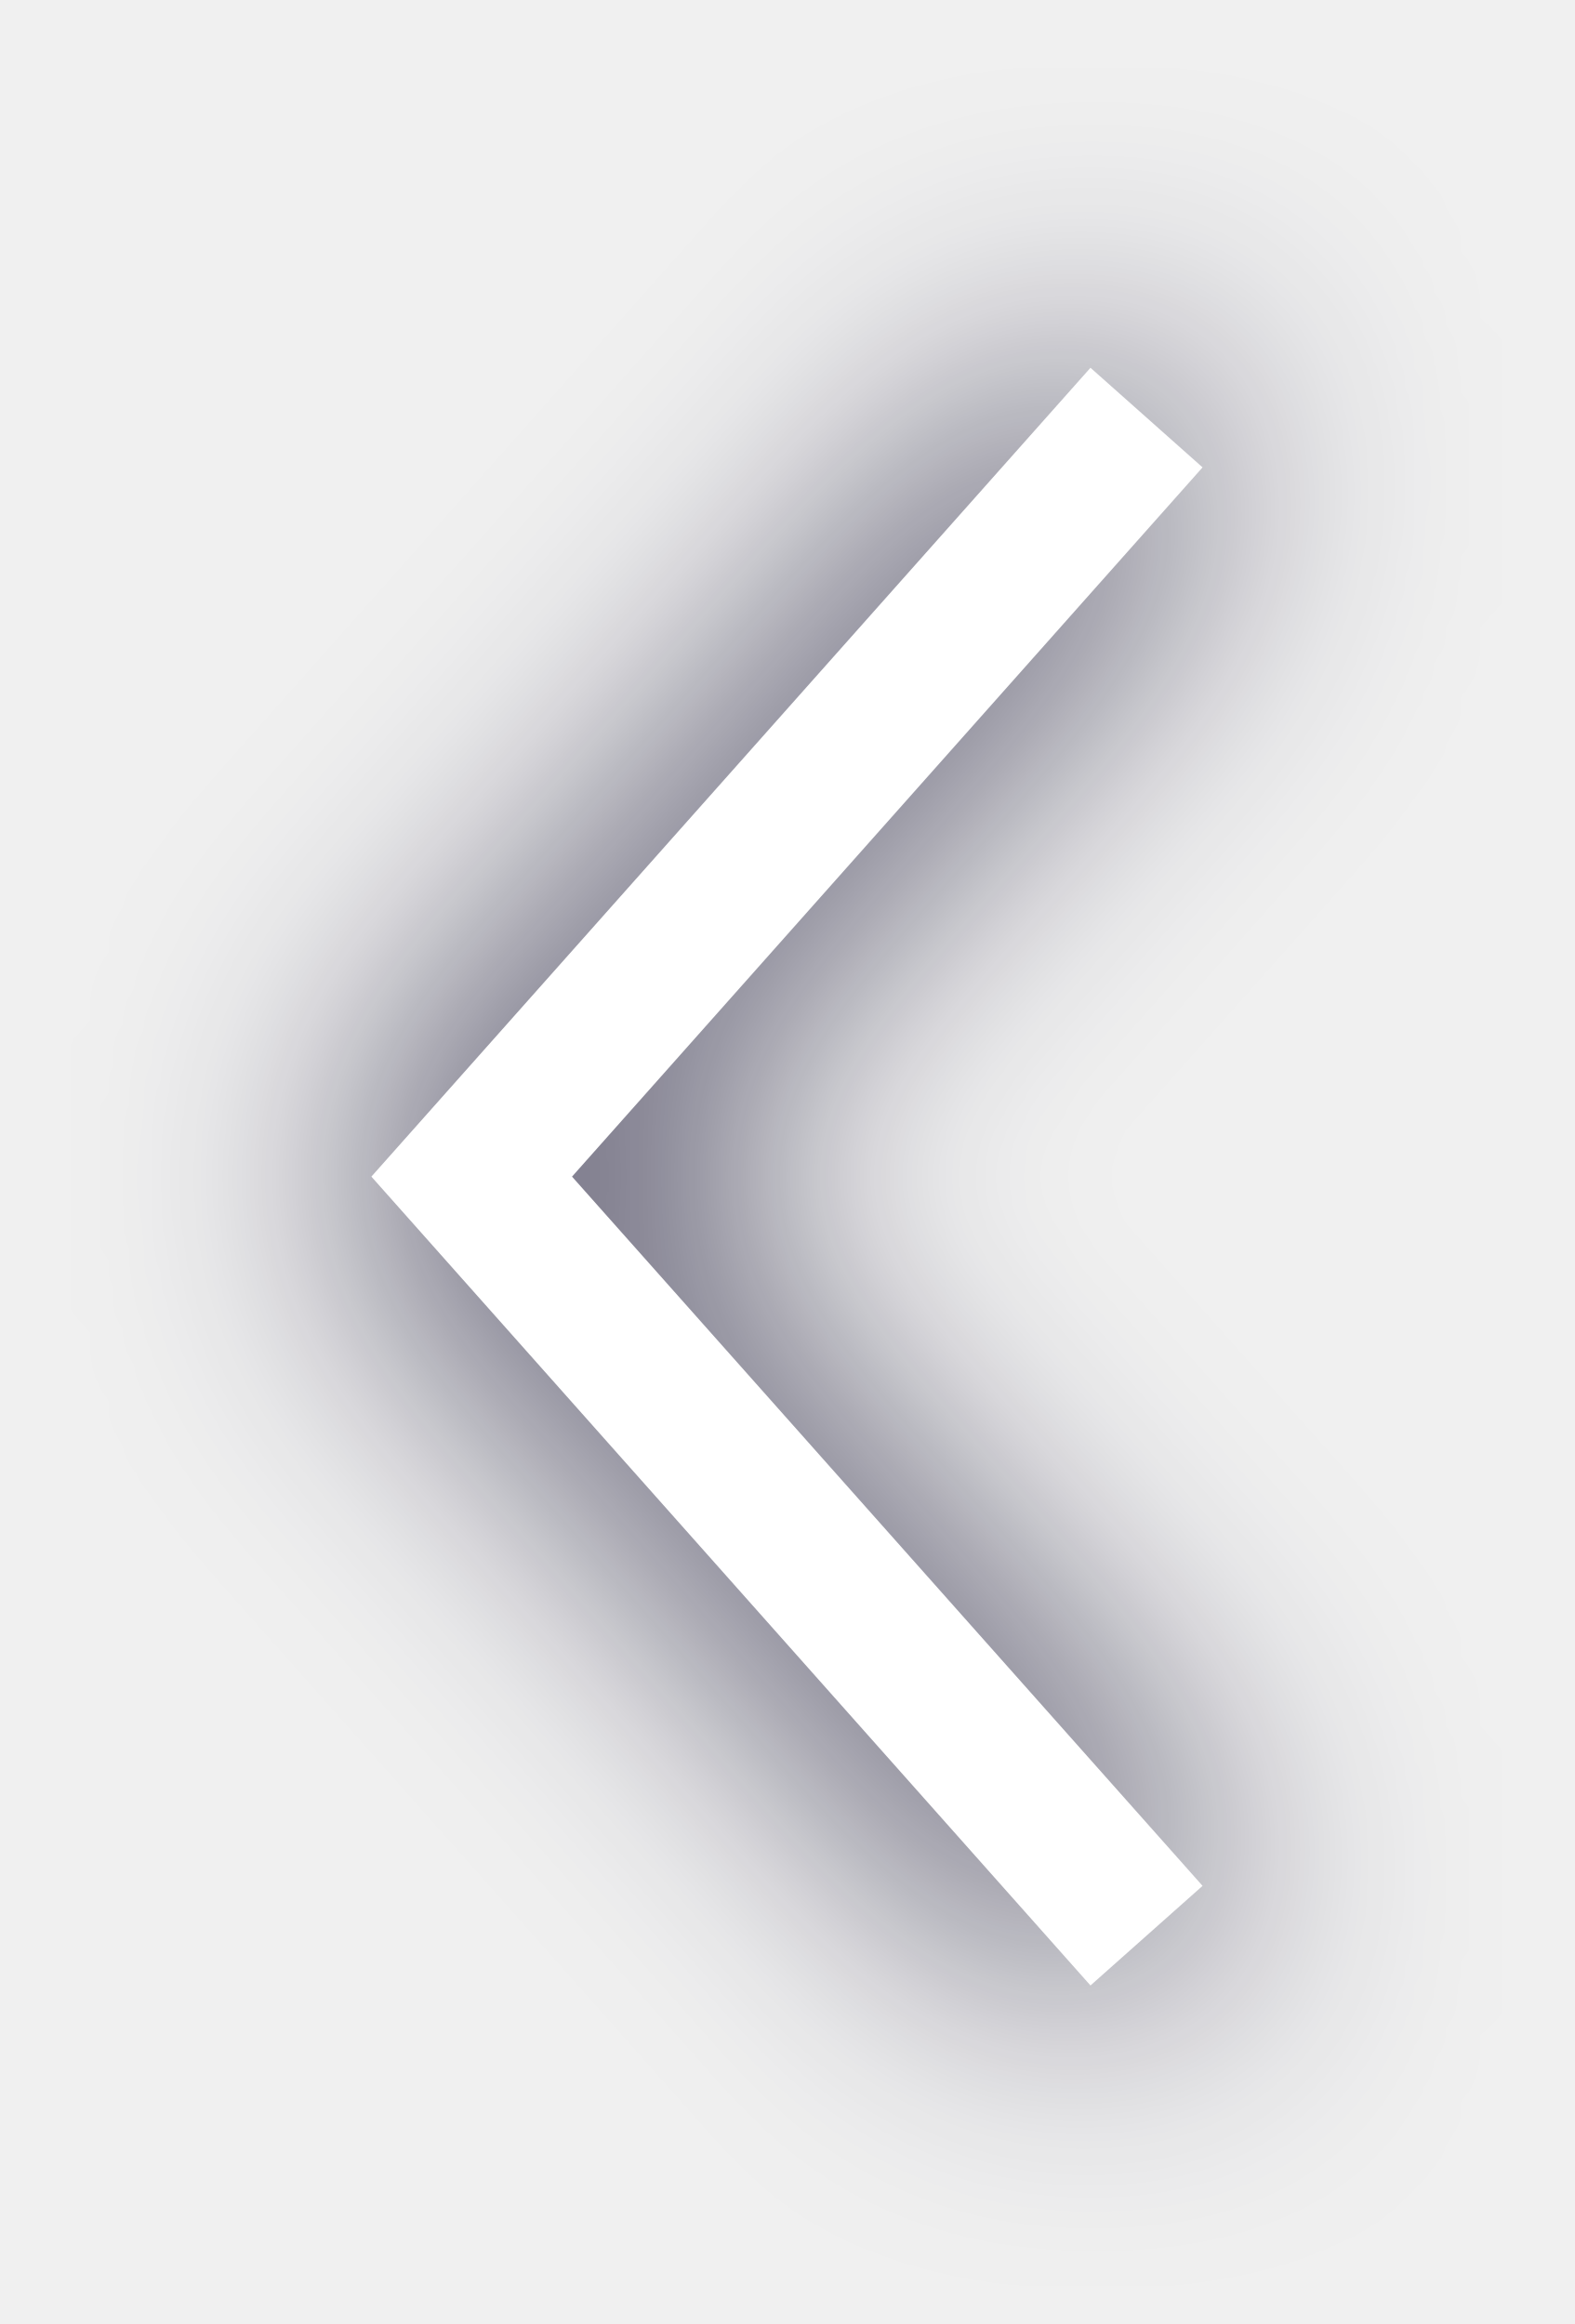
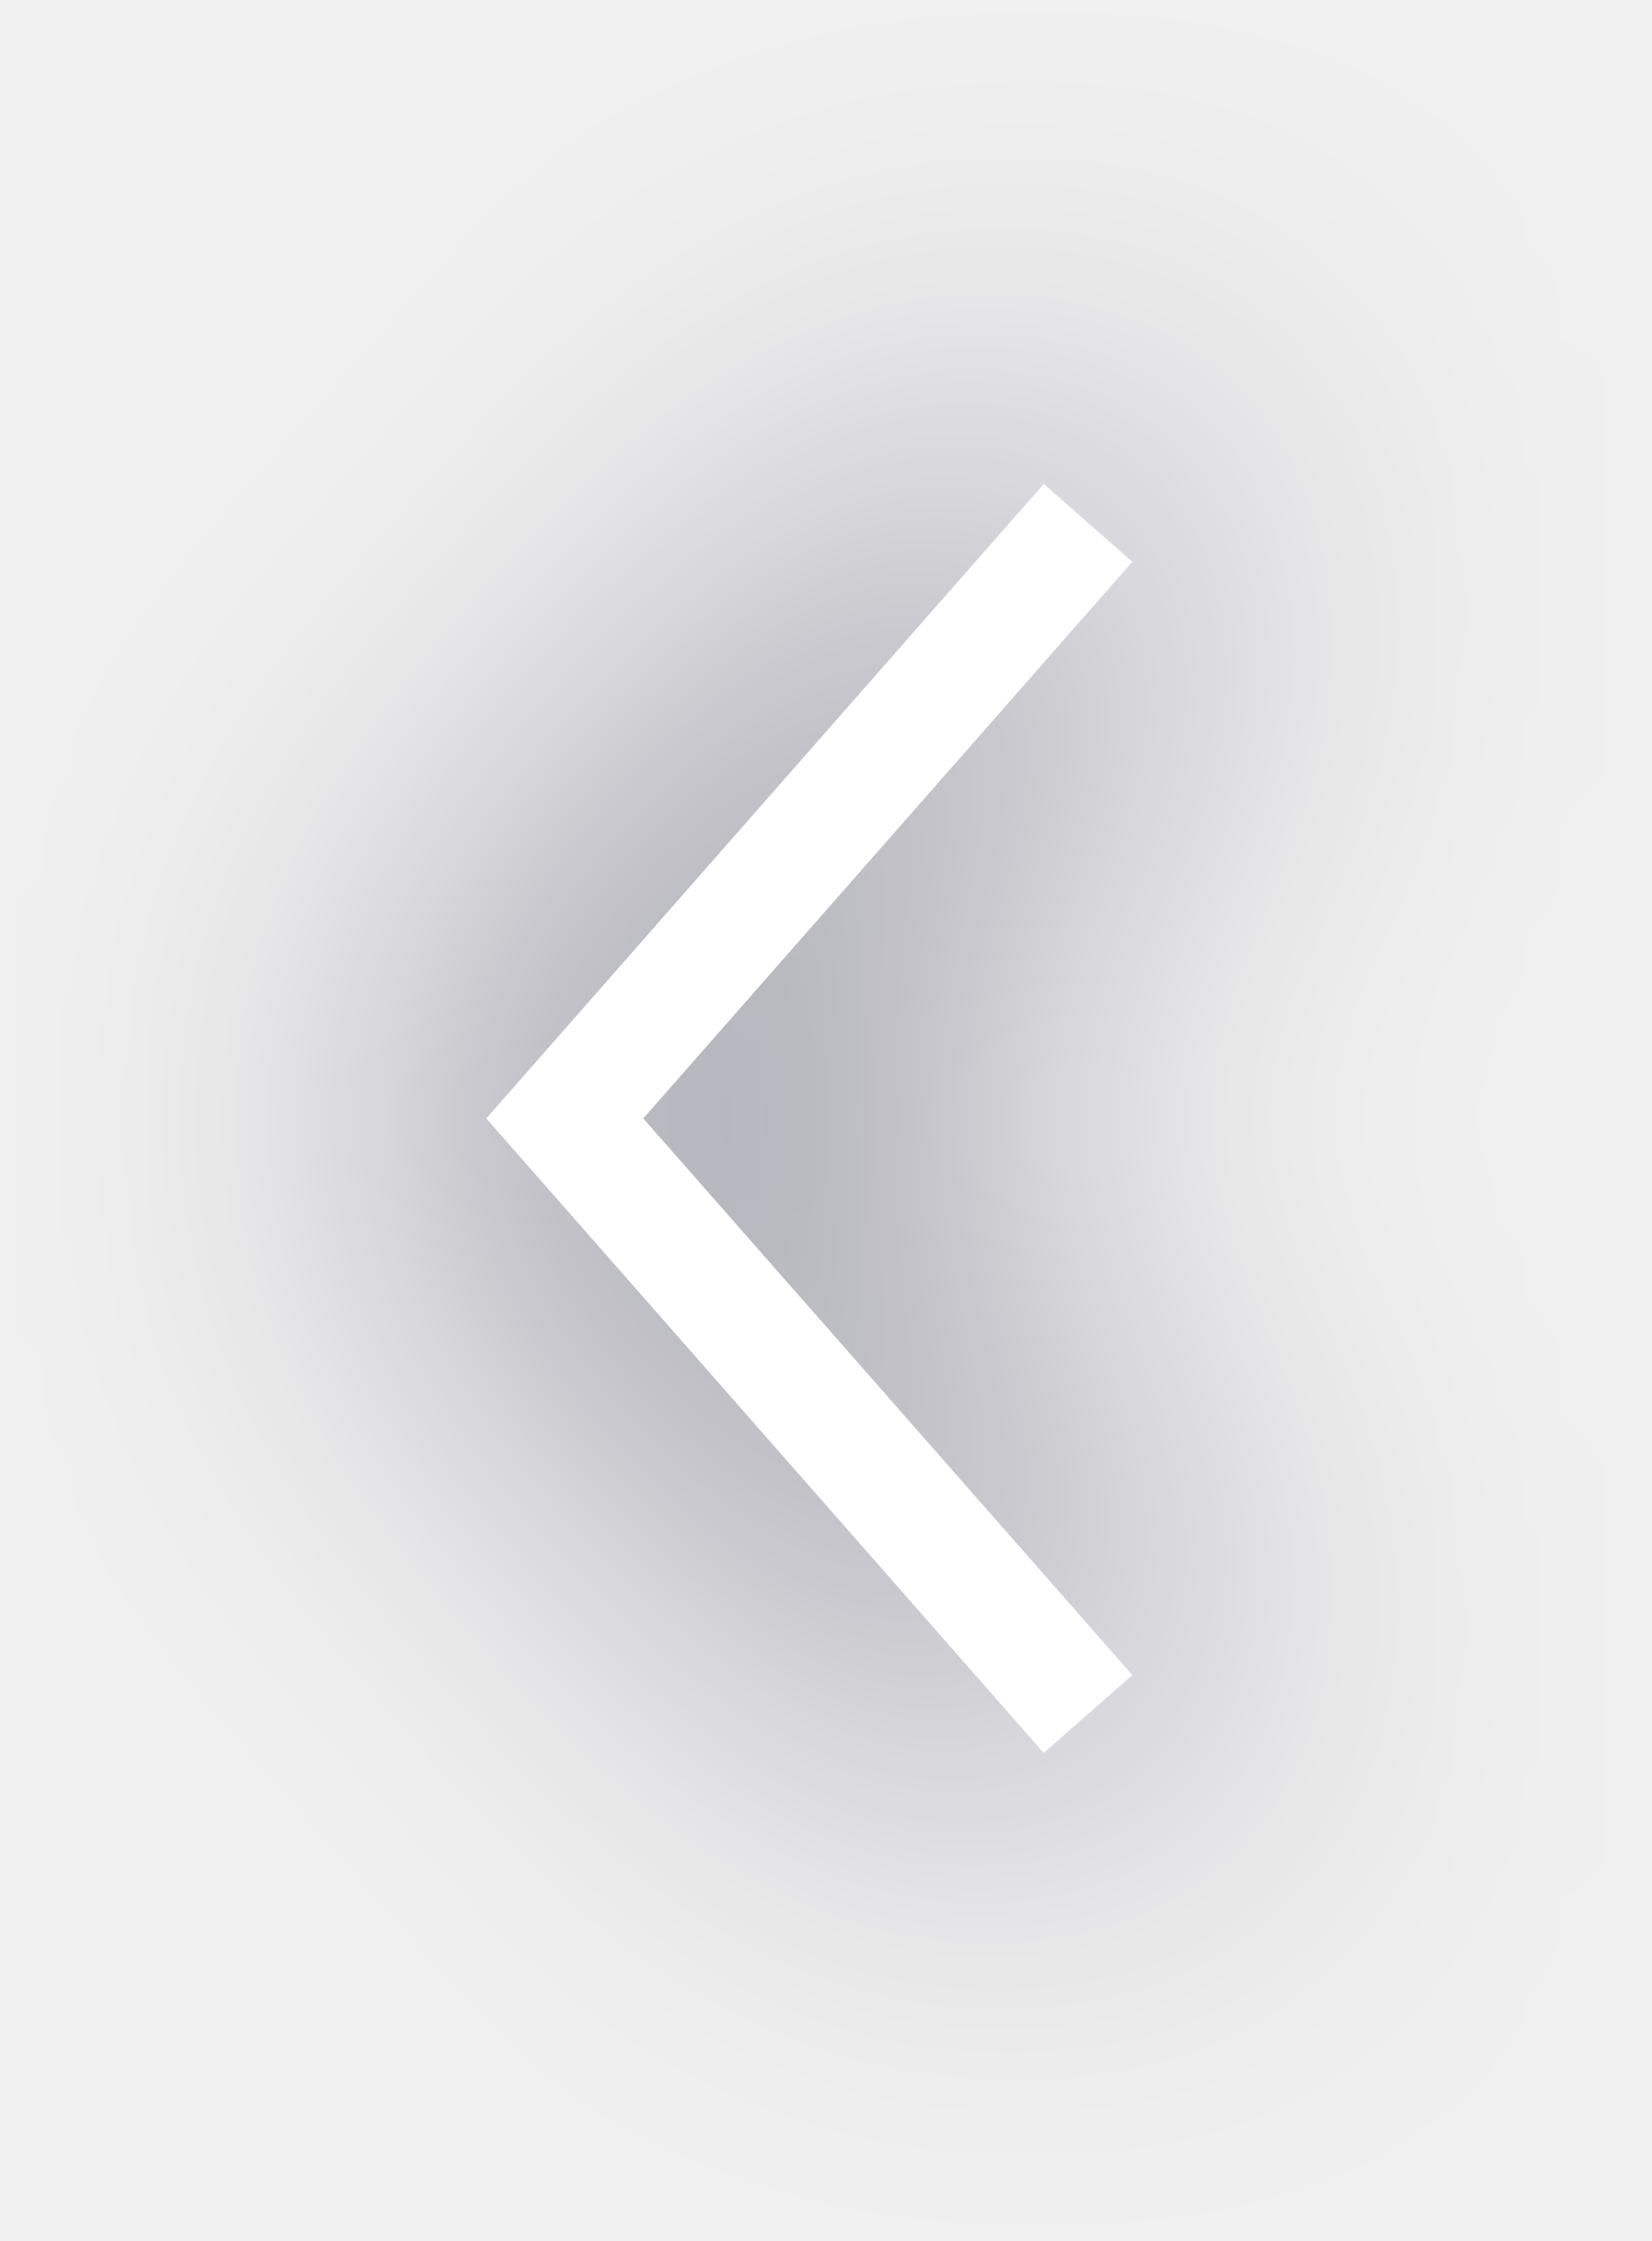
- <svg xmlns="http://www.w3.org/2000/svg" width="21" height="31" viewBox="0 0 21 31" fill="none">
-   <g filter="url(#filter0_d_51_221)">
-     <path d="M15.291 5.57L6.291 15.695L15.291 25.82" stroke="white" stroke-width="2" />
+ <svg xmlns="http://www.w3.org/2000/svg" width="28" height="38" viewBox="0 0 28 38" fill="none">
+   <g filter="url(#filter0_d_1127_17)">
+     <path fill-rule="evenodd" clip-rule="evenodd" d="M8.246 18.965L17.699 8.206L19.202 9.526L10.908 18.965L19.202 28.404L17.699 29.724L8.246 18.965Z" fill="white" />
  </g>
  <defs>
-     <filter id="filter0_d_51_221" x="0.953" y="0.906" width="19.085" height="29.579" filterUnits="userSpaceOnUse" color-interpolation-filters="sRGB">
+     <filter id="filter0_d_1127_17" x="0.246" y="0.206" width="26.956" height="37.518" filterUnits="userSpaceOnUse" color-interpolation-filters="sRGB">
      <feFlood flood-opacity="0" result="BackgroundImageFix" />
      <feColorMatrix in="SourceAlpha" type="matrix" values="0 0 0 0 0 0 0 0 0 0 0 0 0 0 0 0 0 0 127 0" result="hardAlpha" />
      <feOffset />
-       <feGaussianBlur stdDeviation="2" />
-       <feColorMatrix type="matrix" values="0 0 0 0 0.024 0 0 0 0 0.012 0 0 0 0 0.141 0 0 0 1 0" />
-       <feBlend mode="normal" in2="BackgroundImageFix" result="effect1_dropShadow_51_221" />
-       <feBlend mode="normal" in="SourceGraphic" in2="effect1_dropShadow_51_221" result="shape" />
+       <feGaussianBlur stdDeviation="4" />
+       <feColorMatrix type="matrix" values="0 0 0 0 0.023 0 0 0 0 0.01 0 0 0 0 0.142 0 0 0 1 0" />
+       <feBlend mode="normal" in2="BackgroundImageFix" result="effect1_dropShadow_1127_17" />
+       <feBlend mode="normal" in="SourceGraphic" in2="effect1_dropShadow_1127_17" result="shape" />
    </filter>
  </defs>
</svg>
